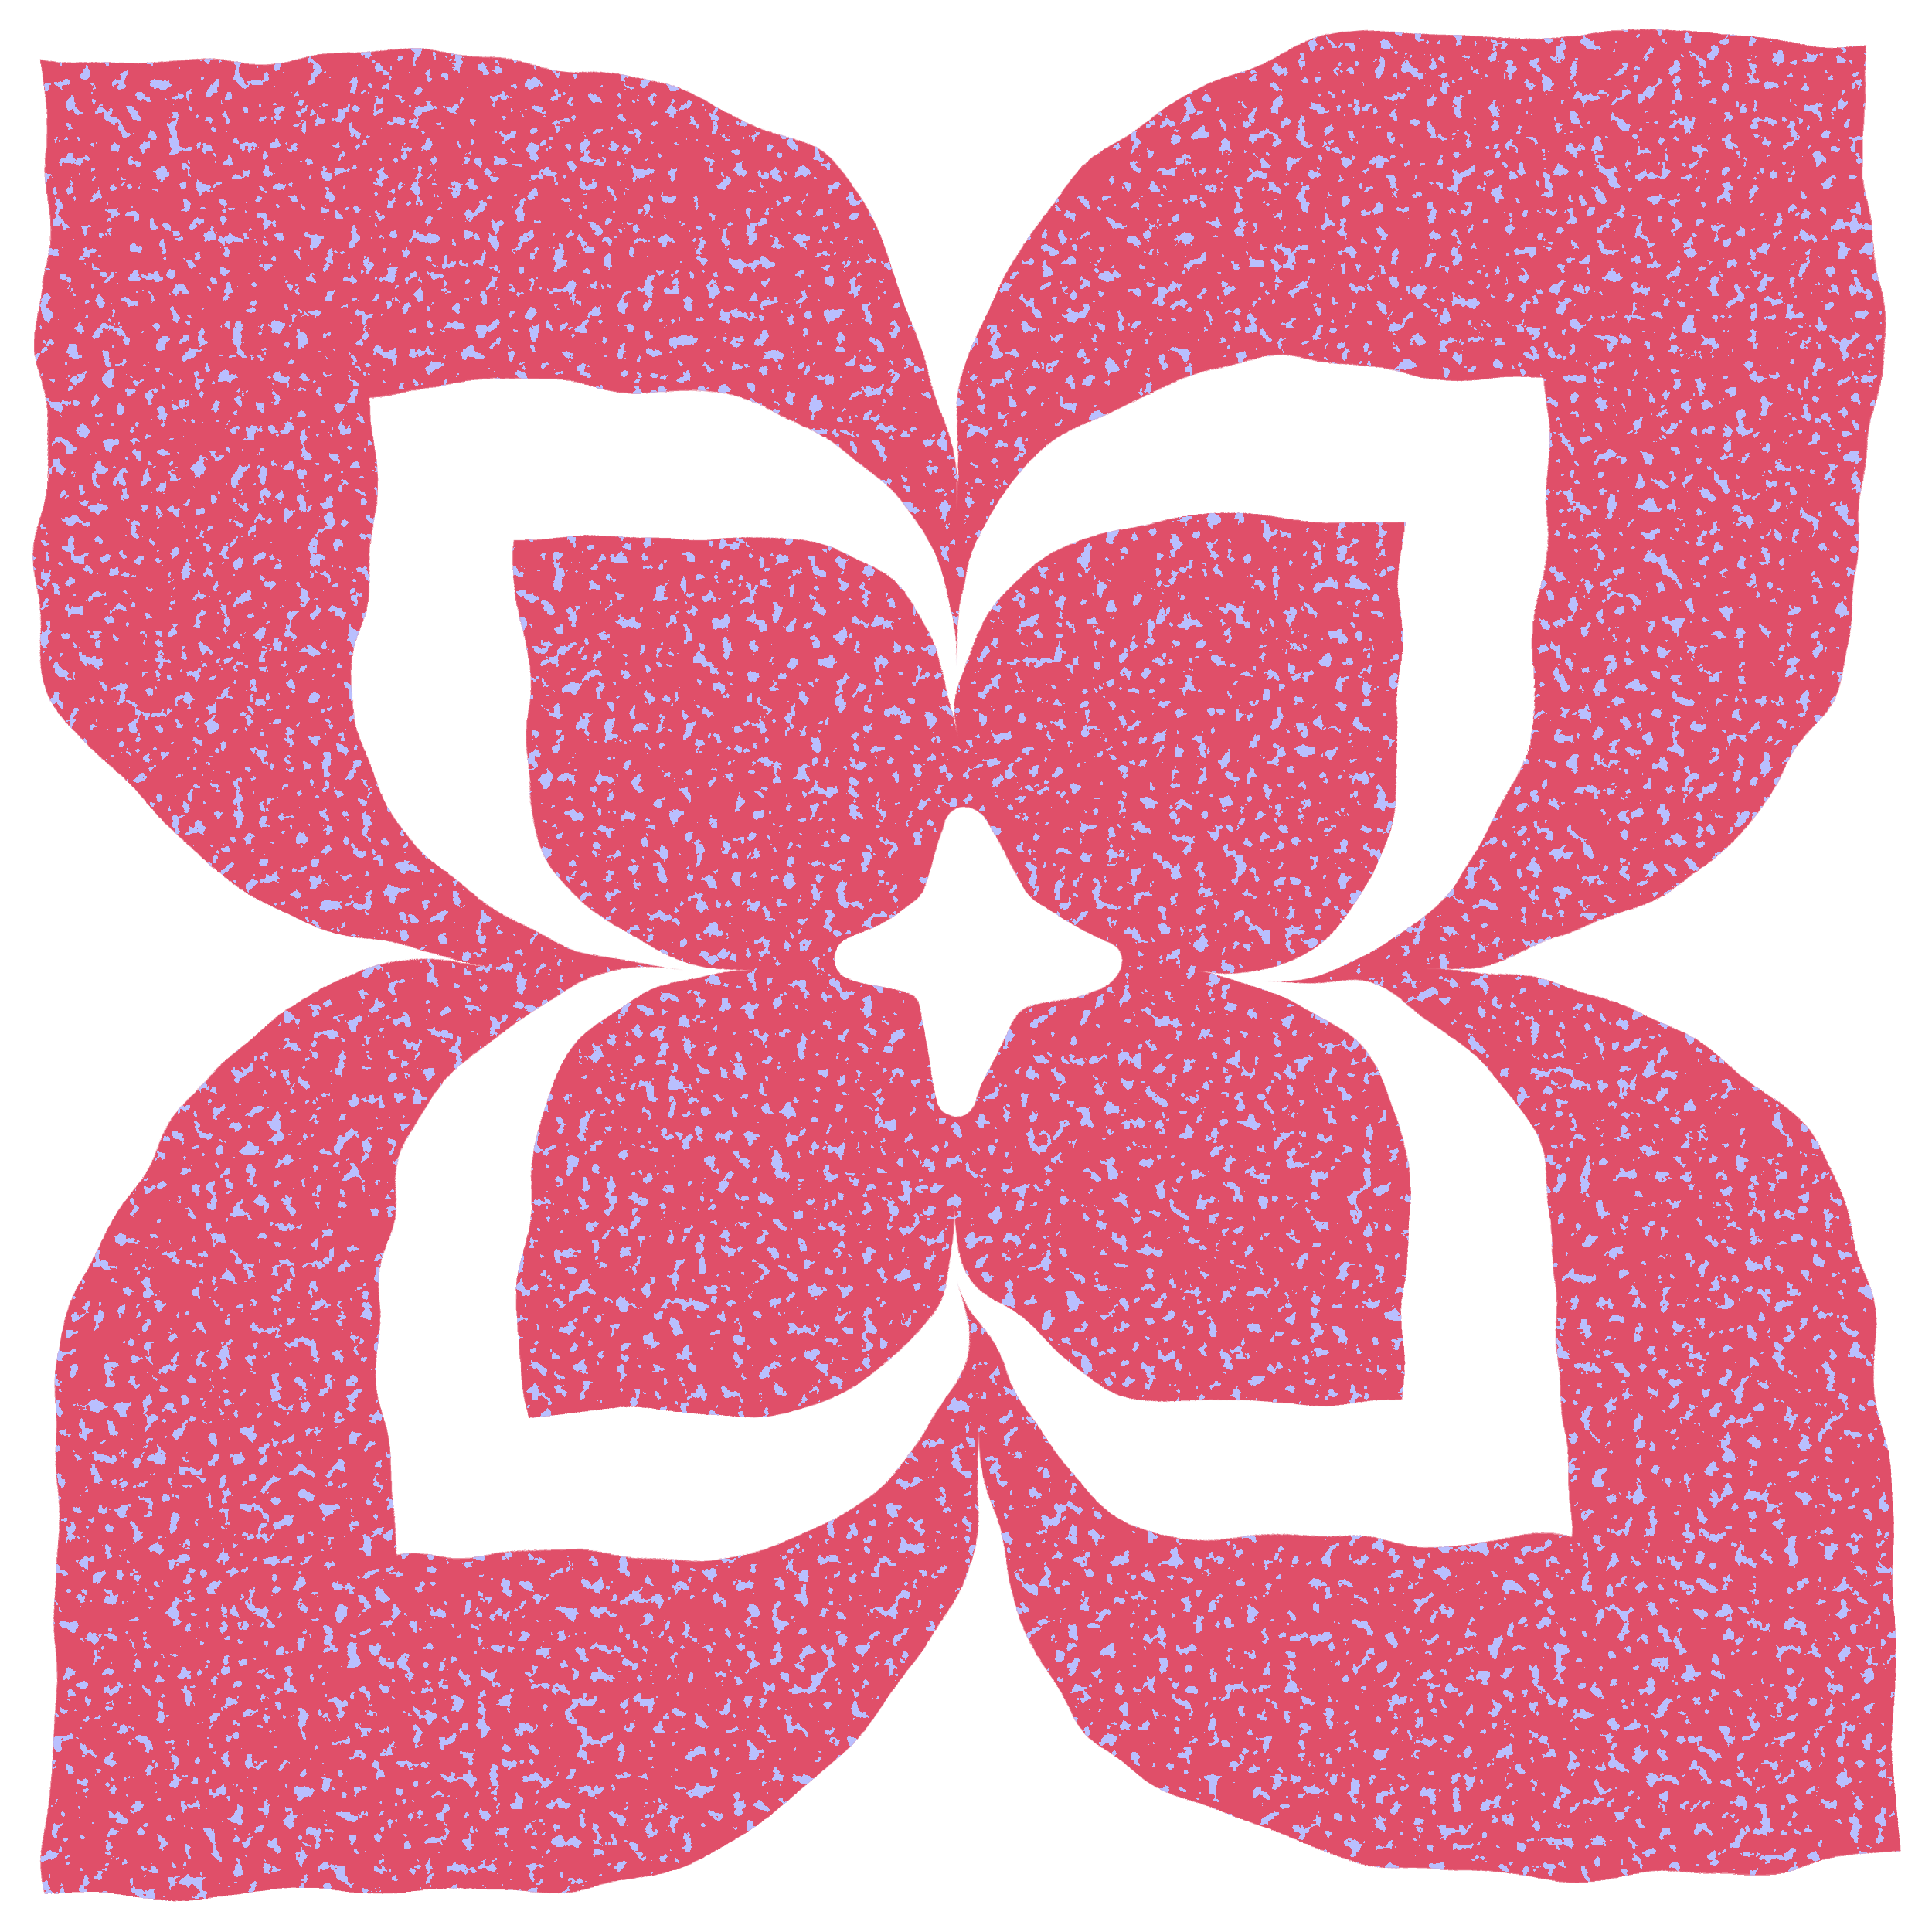
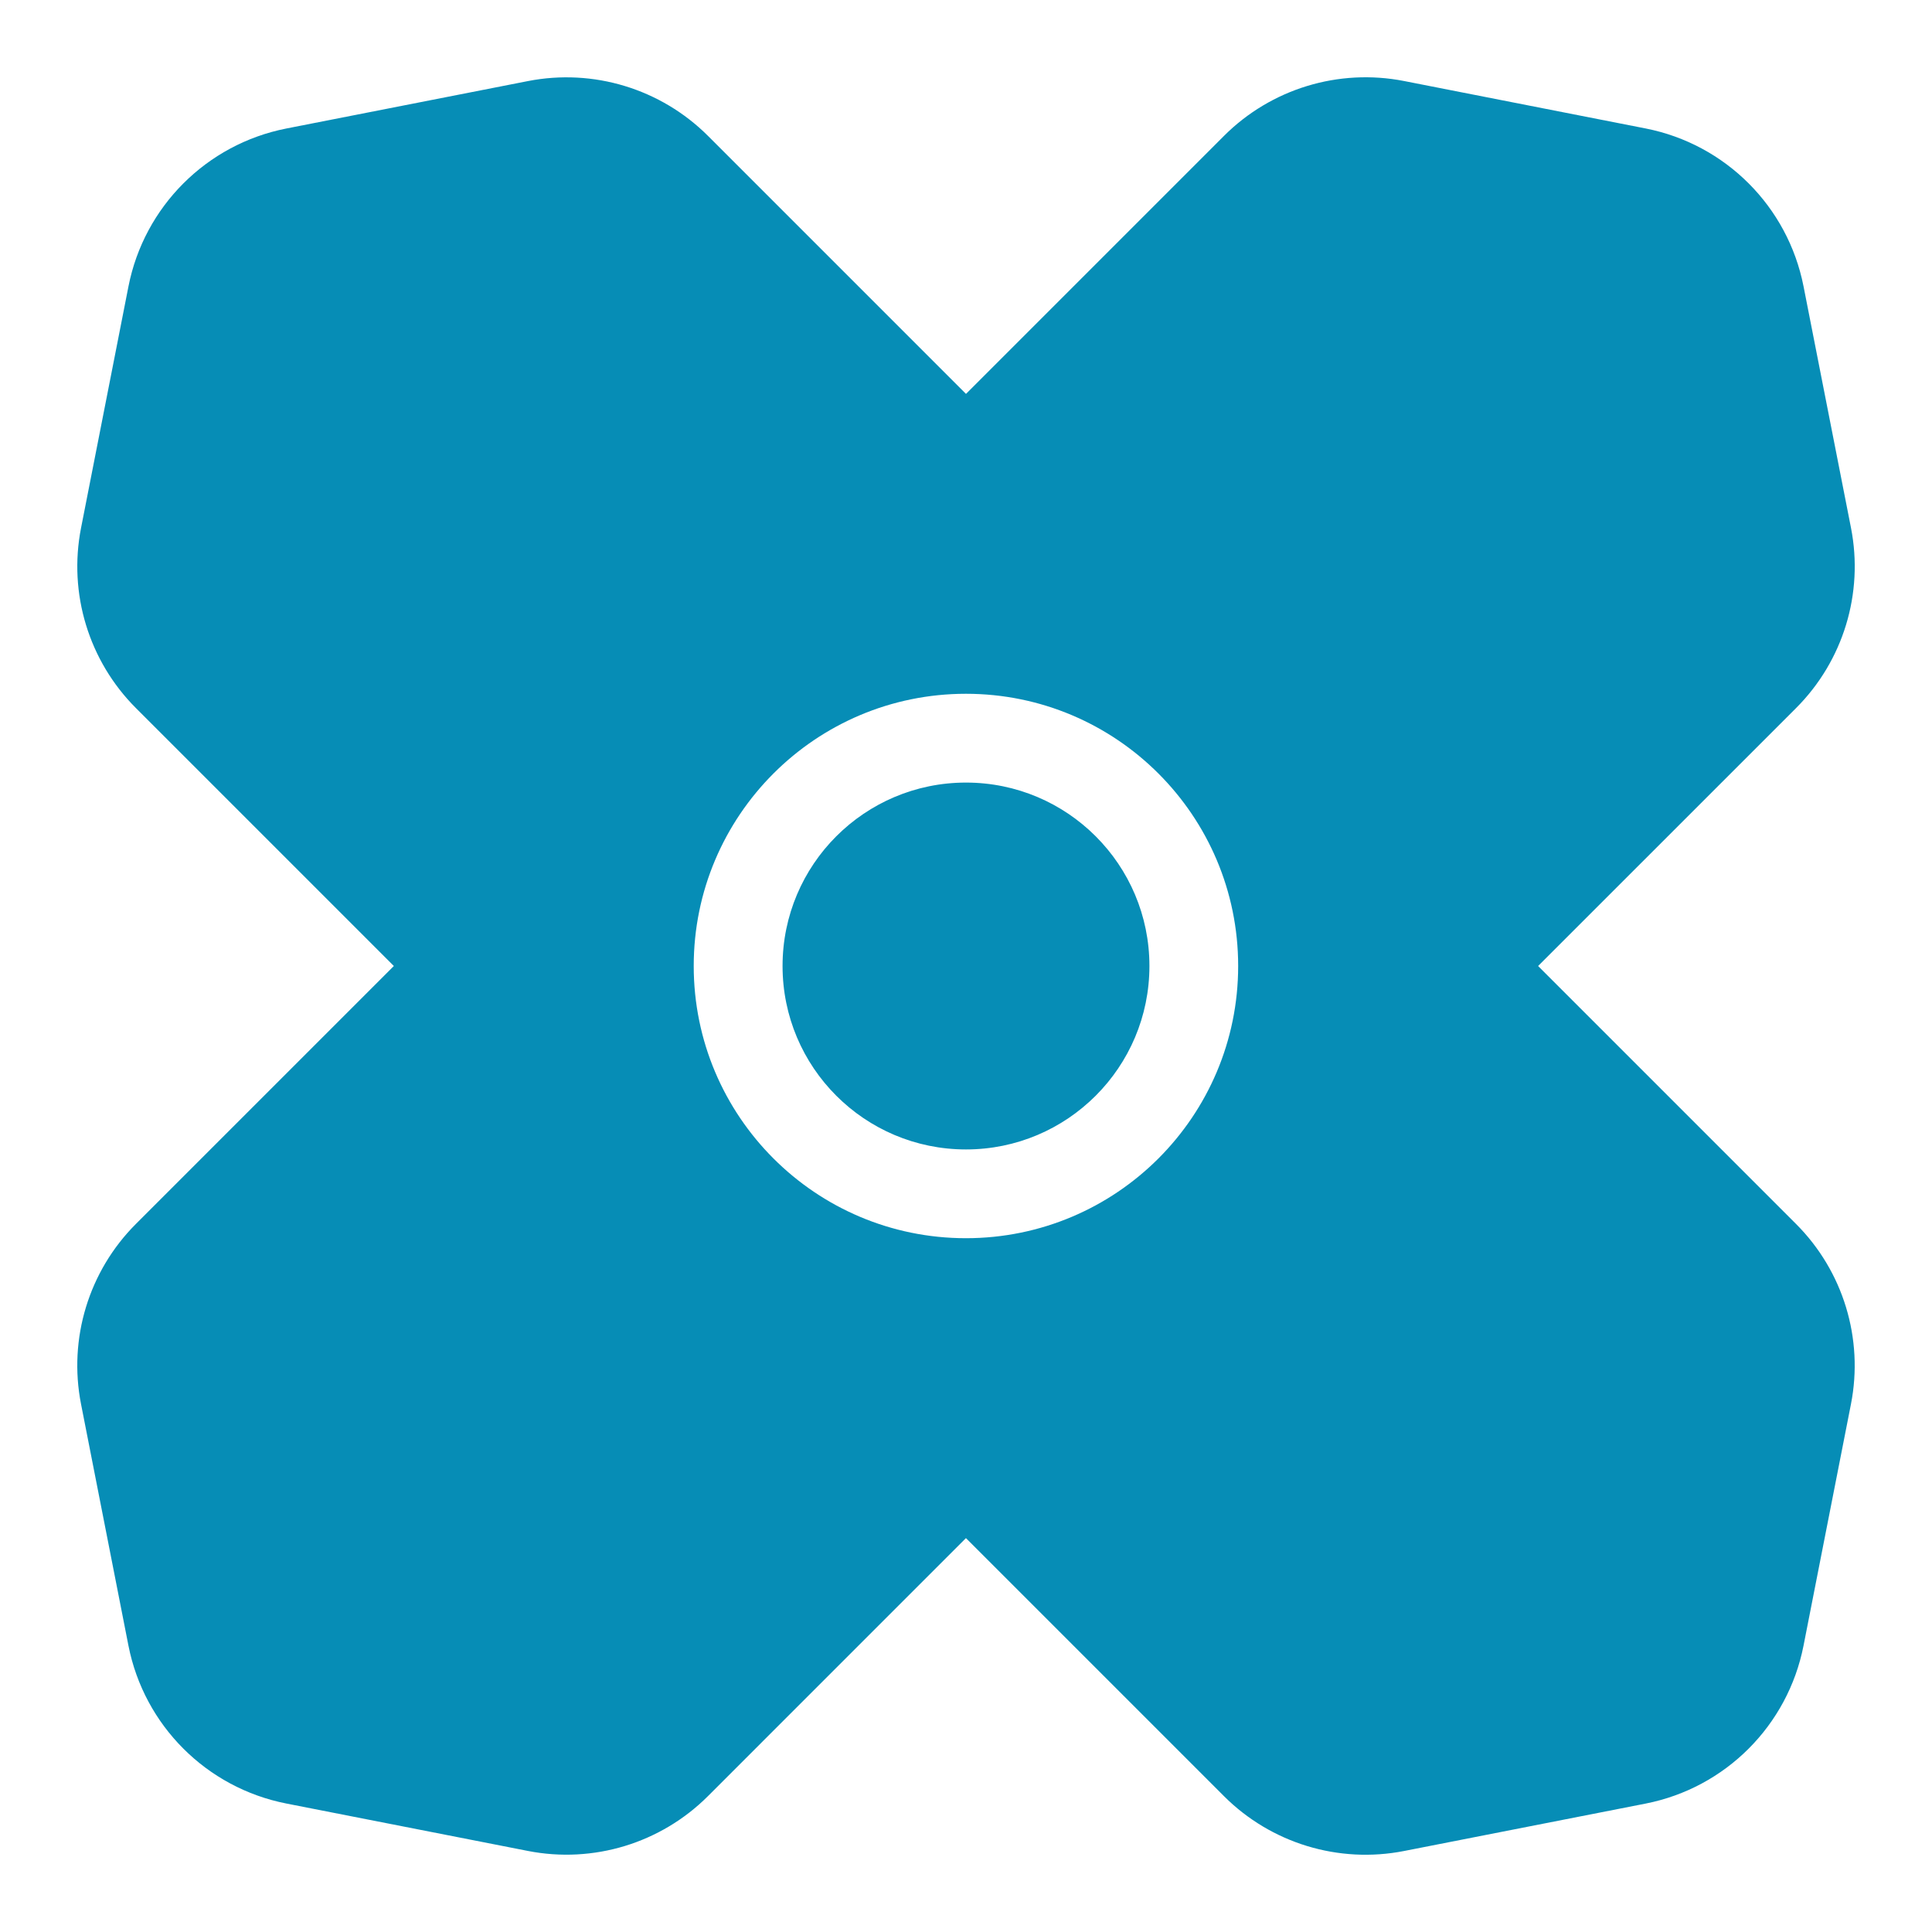
- <svg xmlns="http://www.w3.org/2000/svg" width="104" height="104" viewBox="0 0 104 104" fill="none">
-   <g filter="url(#filter0_gn_467_1835)">
-     <path d="M100.623 28.114C100.623 41.261 89.966 51.92 76.818 51.92H78.114C91.262 51.92 101.92 62.578 101.92 75.726V100.623H75.726C62.578 100.623 51.92 89.966 51.92 76.818V78.114C51.92 91.262 41.262 101.92 28.114 101.92H3.217V75.726C3.217 62.578 13.874 51.92 27.021 51.92H25.726C12.578 51.92 1.92 41.262 1.92 28.114V3.217H28.114C41.261 3.217 51.92 13.874 51.92 27.021V25.726C51.92 12.578 62.578 1.92 75.726 1.92H100.623V28.114ZM67.155 19.92C58.741 19.92 51.92 26.741 51.92 35.155V35.985C51.92 27.571 45.099 20.75 36.685 20.75H19.92V36.685C19.92 45.099 26.741 51.92 35.155 51.92H35.985L35.592 51.925C27.359 52.133 20.75 58.873 20.75 67.155V83.92H36.685C45.099 83.92 51.92 77.099 51.92 68.685V67.855C51.92 76.269 58.741 83.09 67.155 83.09H83.92V67.155C83.92 58.741 77.099 51.92 68.685 51.92H67.855C76.269 51.92 83.09 45.099 83.09 36.685V19.92H67.155ZM75.298 40.493C75.298 46.804 70.182 51.92 63.871 51.92H64.493C70.804 51.92 75.92 57.036 75.92 63.347V75.298H63.347C57.036 75.298 51.92 70.182 51.92 63.871V64.493C51.92 70.804 46.804 75.92 40.493 75.92H28.542V63.347C28.542 57.036 33.658 51.92 39.969 51.92H39.347C33.036 51.92 27.92 46.804 27.92 40.493V28.542H40.493C46.804 28.542 51.92 33.658 51.92 39.969V39.347C51.92 33.036 57.036 27.92 63.347 27.92H75.298V40.493ZM53.042 44.881C52.667 43.824 51.172 43.824 50.798 44.881L49.44 48.715C49.32 49.053 49.054 49.319 48.716 49.44L44.882 50.798C43.825 51.172 43.825 52.667 44.882 53.042L48.716 54.4C49.054 54.52 49.32 54.786 49.44 55.124L50.798 58.958C51.172 60.015 52.667 60.015 53.042 58.958L54.4 55.124C54.52 54.786 54.787 54.52 55.125 54.4L58.959 53.042C60.016 52.667 60.016 51.173 58.959 50.798L55.125 49.44C54.787 49.32 54.52 49.053 54.4 48.715L53.042 44.881Z" fill="#E04F69" />
-   </g>
-   <defs>
-     <filter id="filter0_gn_467_1835" x="0.001" y="0.001" width="103.838" height="103.838" filterUnits="userSpaceOnUse" color-interpolation-filters="sRGB">
-       <feFlood flood-opacity="0" result="BackgroundImageFix" />
-       <feBlend mode="normal" in="SourceGraphic" in2="BackgroundImageFix" result="shape" />
-       <feTurbulence type="fractalNoise" baseFrequency="0.065 0.065" numOctaves="3" seed="5997" />
-       <feDisplacementMap in="shape" scale="3.838" xChannelSelector="R" yChannelSelector="G" result="displacedImage" width="100%" height="100%" />
-       <feMerge result="effect1_texture_467_1835">
-         <feMergeNode in="displacedImage" />
-       </feMerge>
-       <feTurbulence type="fractalNoise" baseFrequency="1.447 1.447" stitchTiles="stitch" numOctaves="3" result="noise" seed="6296" />
-       <feColorMatrix in="noise" type="luminanceToAlpha" result="alphaNoise" />
-       <feComponentTransfer in="alphaNoise" result="coloredNoise1">
-         <feFuncA type="discrete" tableValues="0 0 0 0 0 0 0 0 0 0 1 1 1 1 1 1 1 1 1 1 1 1 1 1 1 1 1 1 1 1 1 1 1 1 1 1 1 1 1 1 0 0 0 0 0 0 0 0 0 0 0 0 0 0 0 0 0 0 0 0 0 0 0 0 0 0 0 0 0 0 0 0 0 0 0 0 0 0 0 0 0 0 0 0 0 0 0 0 0 0 0 0 0 0 0 0 0 0 0 0 " />
-       </feComponentTransfer>
-       <feComposite operator="in" in2="effect1_texture_467_1835" in="coloredNoise1" result="noise1Clipped" />
-       <feFlood flood-color="#B9BFFE" result="color1Flood" />
-       <feComposite operator="in" in2="noise1Clipped" in="color1Flood" result="color1" />
-       <feMerge result="effect2_noise_467_1835">
-         <feMergeNode in="effect1_texture_467_1835" />
-         <feMergeNode in="color1" />
-       </feMerge>
-     </filter>
-   </defs>
+ <svg xmlns="http://www.w3.org/2000/svg" width="100" height="100" viewBox="0 0 100 100" fill="none">
+   <path d="M63.351 7.036C65.792 4.595 69.289 3.529 72.677 4.194L85.178 6.649C89.309 7.461 92.539 10.691 93.351 14.822L95.807 27.323C96.472 30.711 95.406 34.208 92.965 36.649L79.612 50.001L92.963 63.352C95.404 65.793 96.47 69.29 95.805 72.678L93.35 85.18C92.538 89.311 89.309 92.541 85.178 93.353L72.676 95.807C69.288 96.472 65.791 95.407 63.35 92.966L49.997 79.613L36.648 92.963C34.207 95.404 30.711 96.469 27.323 95.804L14.821 93.35C10.69 92.538 7.46 89.307 6.648 85.176L4.194 72.675C3.529 69.287 4.594 65.791 7.035 63.35L20.385 50L7.036 36.651C4.595 34.21 3.53 30.713 4.195 27.325L6.649 14.825C7.461 10.694 10.692 7.463 14.823 6.651L27.323 4.197C30.711 3.532 34.208 4.597 36.65 7.038L49.999 20.388L63.351 7.036ZM49.997 35.91C42.216 35.91 35.907 42.219 35.907 50C35.907 57.781 42.216 64.089 49.997 64.089C57.778 64.089 64.087 57.781 64.087 50C64.087 42.219 57.779 35.91 49.997 35.91ZM49.999 40.506C55.243 40.506 59.494 44.756 59.494 50C59.494 55.244 55.243 59.495 49.999 59.495C44.755 59.495 40.505 55.244 40.505 50C40.505 44.756 44.755 40.506 49.999 40.506Z" fill="#068DB6" />
</svg>
